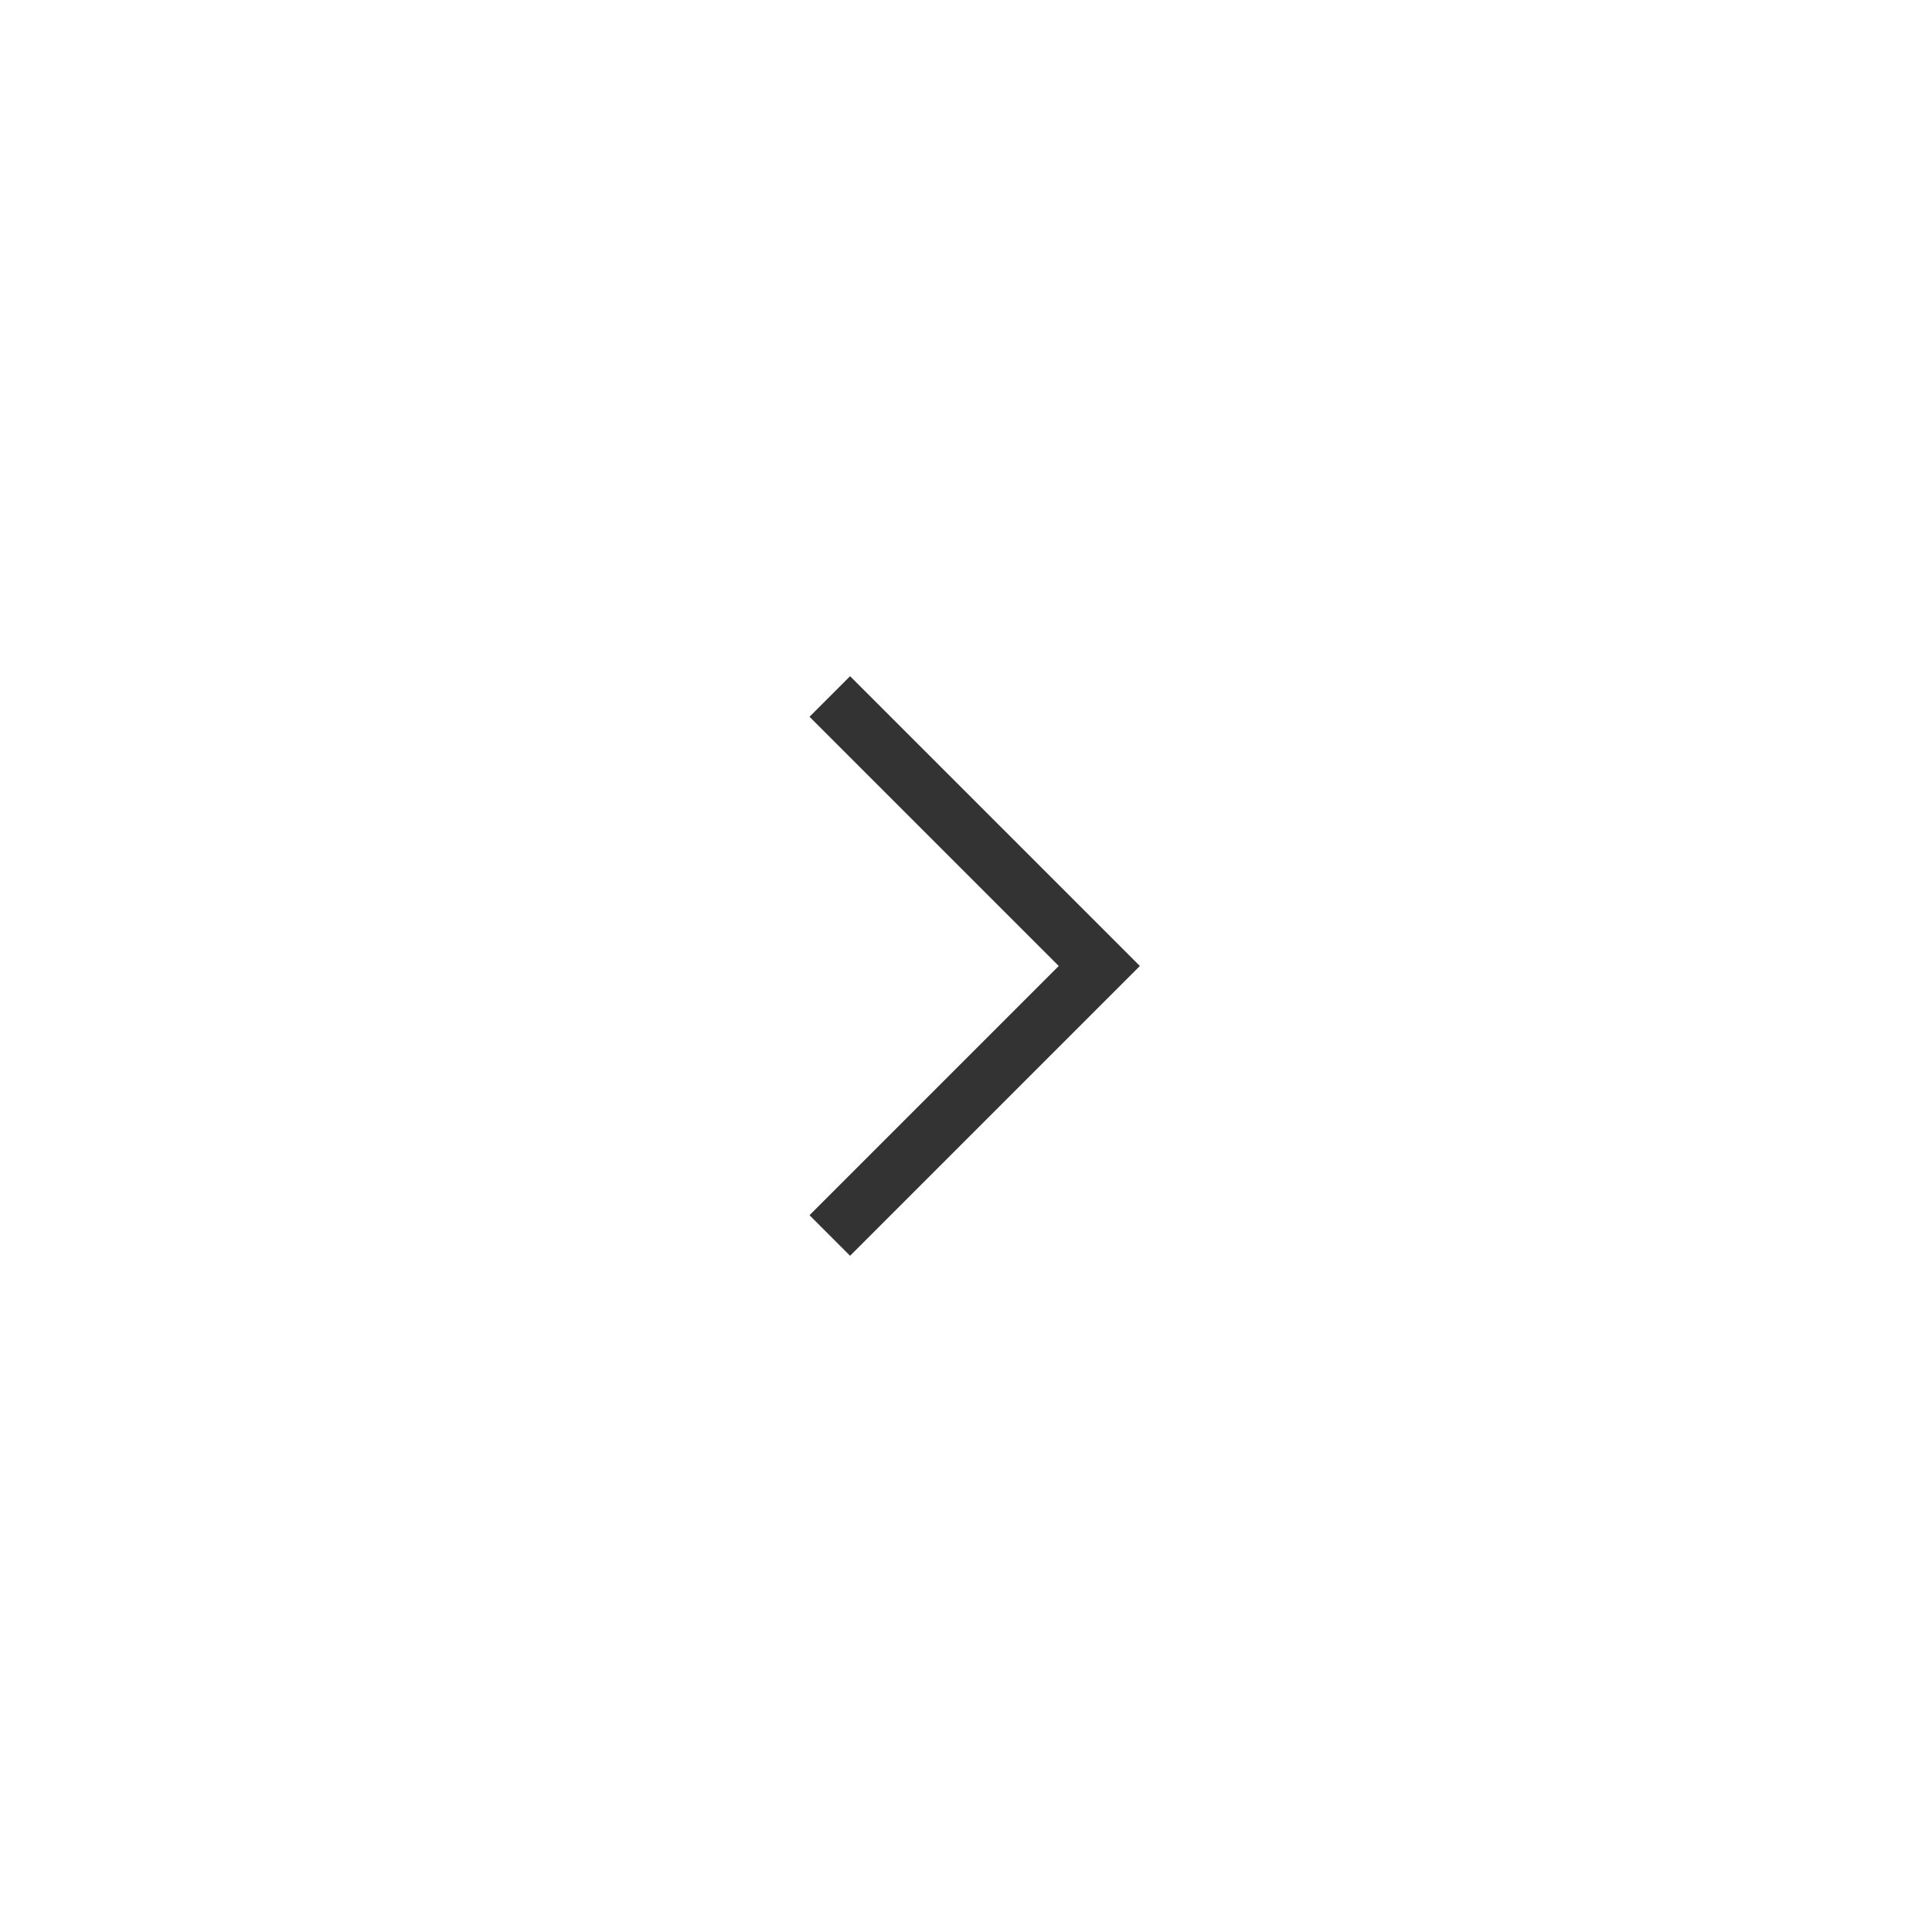
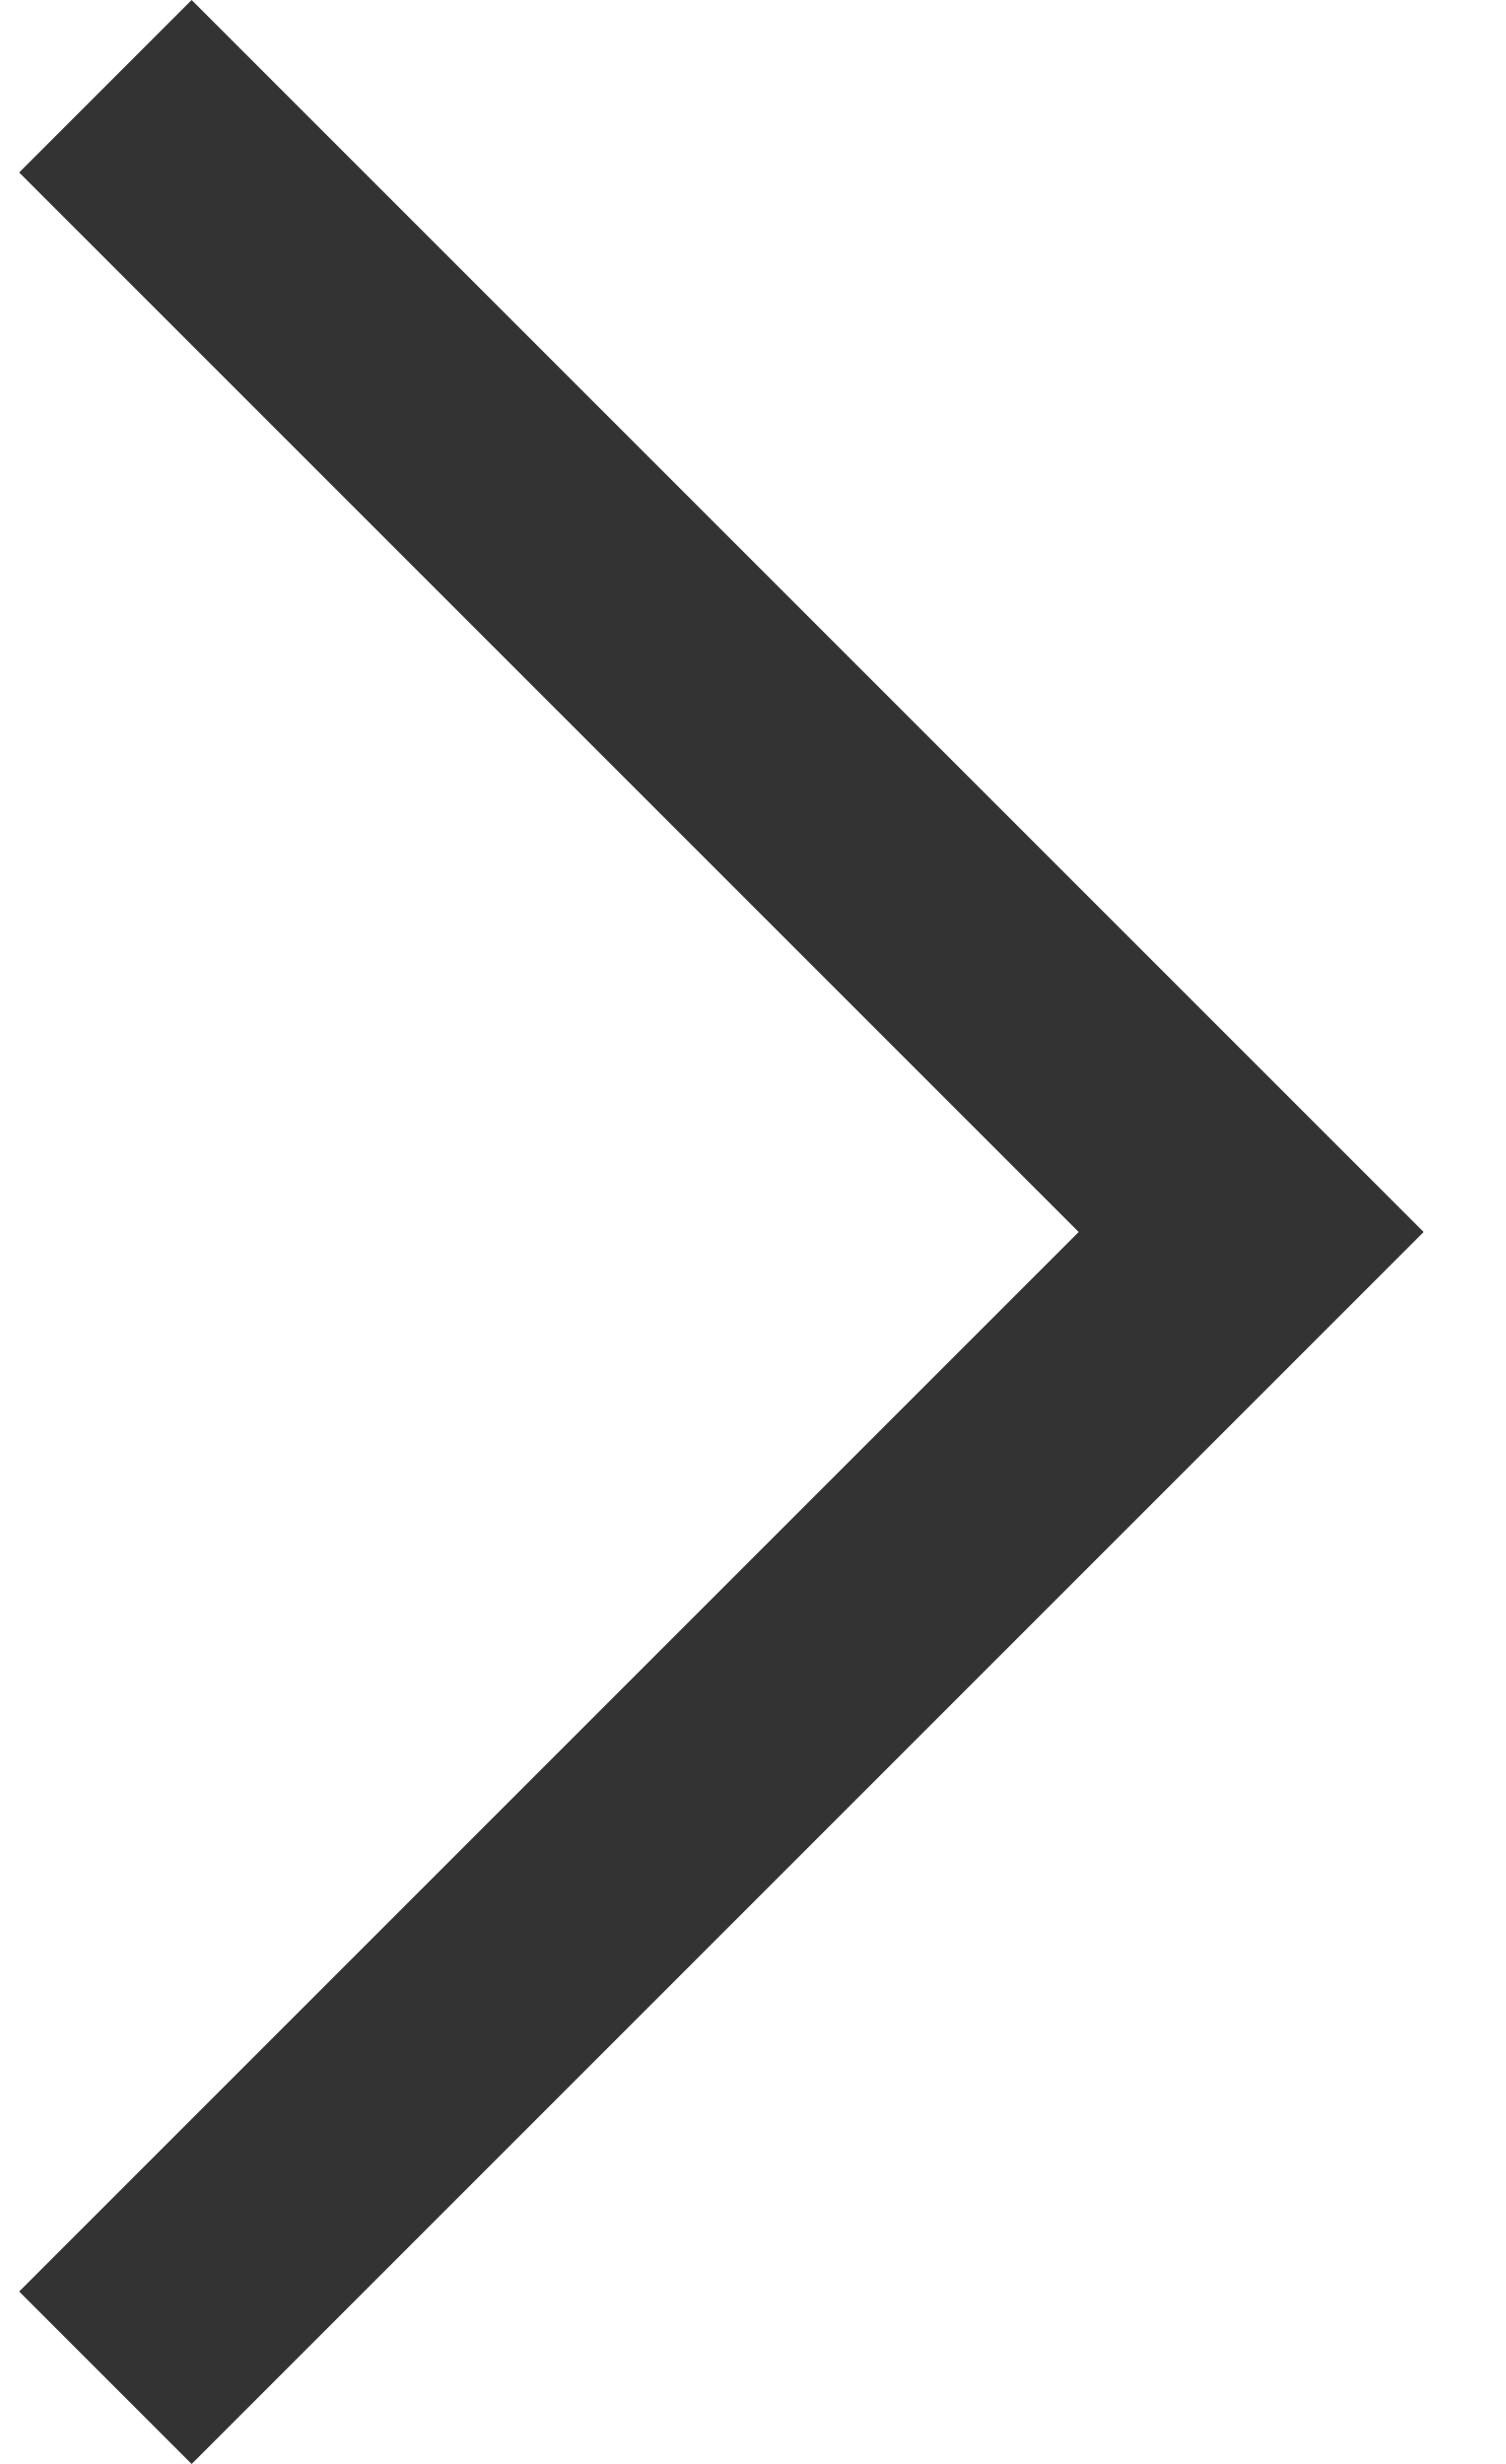
- <svg xmlns="http://www.w3.org/2000/svg" width="60" height="60" viewBox="0 0 60 60" fill="none">
-   <path d="M35.4 30L26.4 39L25.14 37.74L32.88 30L25.14 22.26L26.4 21L35.4 30Z" fill="black" fill-opacity="0.8" />
+ <svg xmlns="http://www.w3.org/2000/svg" width="11" height="18" viewBox="0 0 11 18" fill="none">
+   <path d="M10.4 9L1.4 18L0.14 16.74L7.88 9L0.14 1.26L1.4 0L10.4 9Z" fill="black" fill-opacity="0.8" />
</svg>
